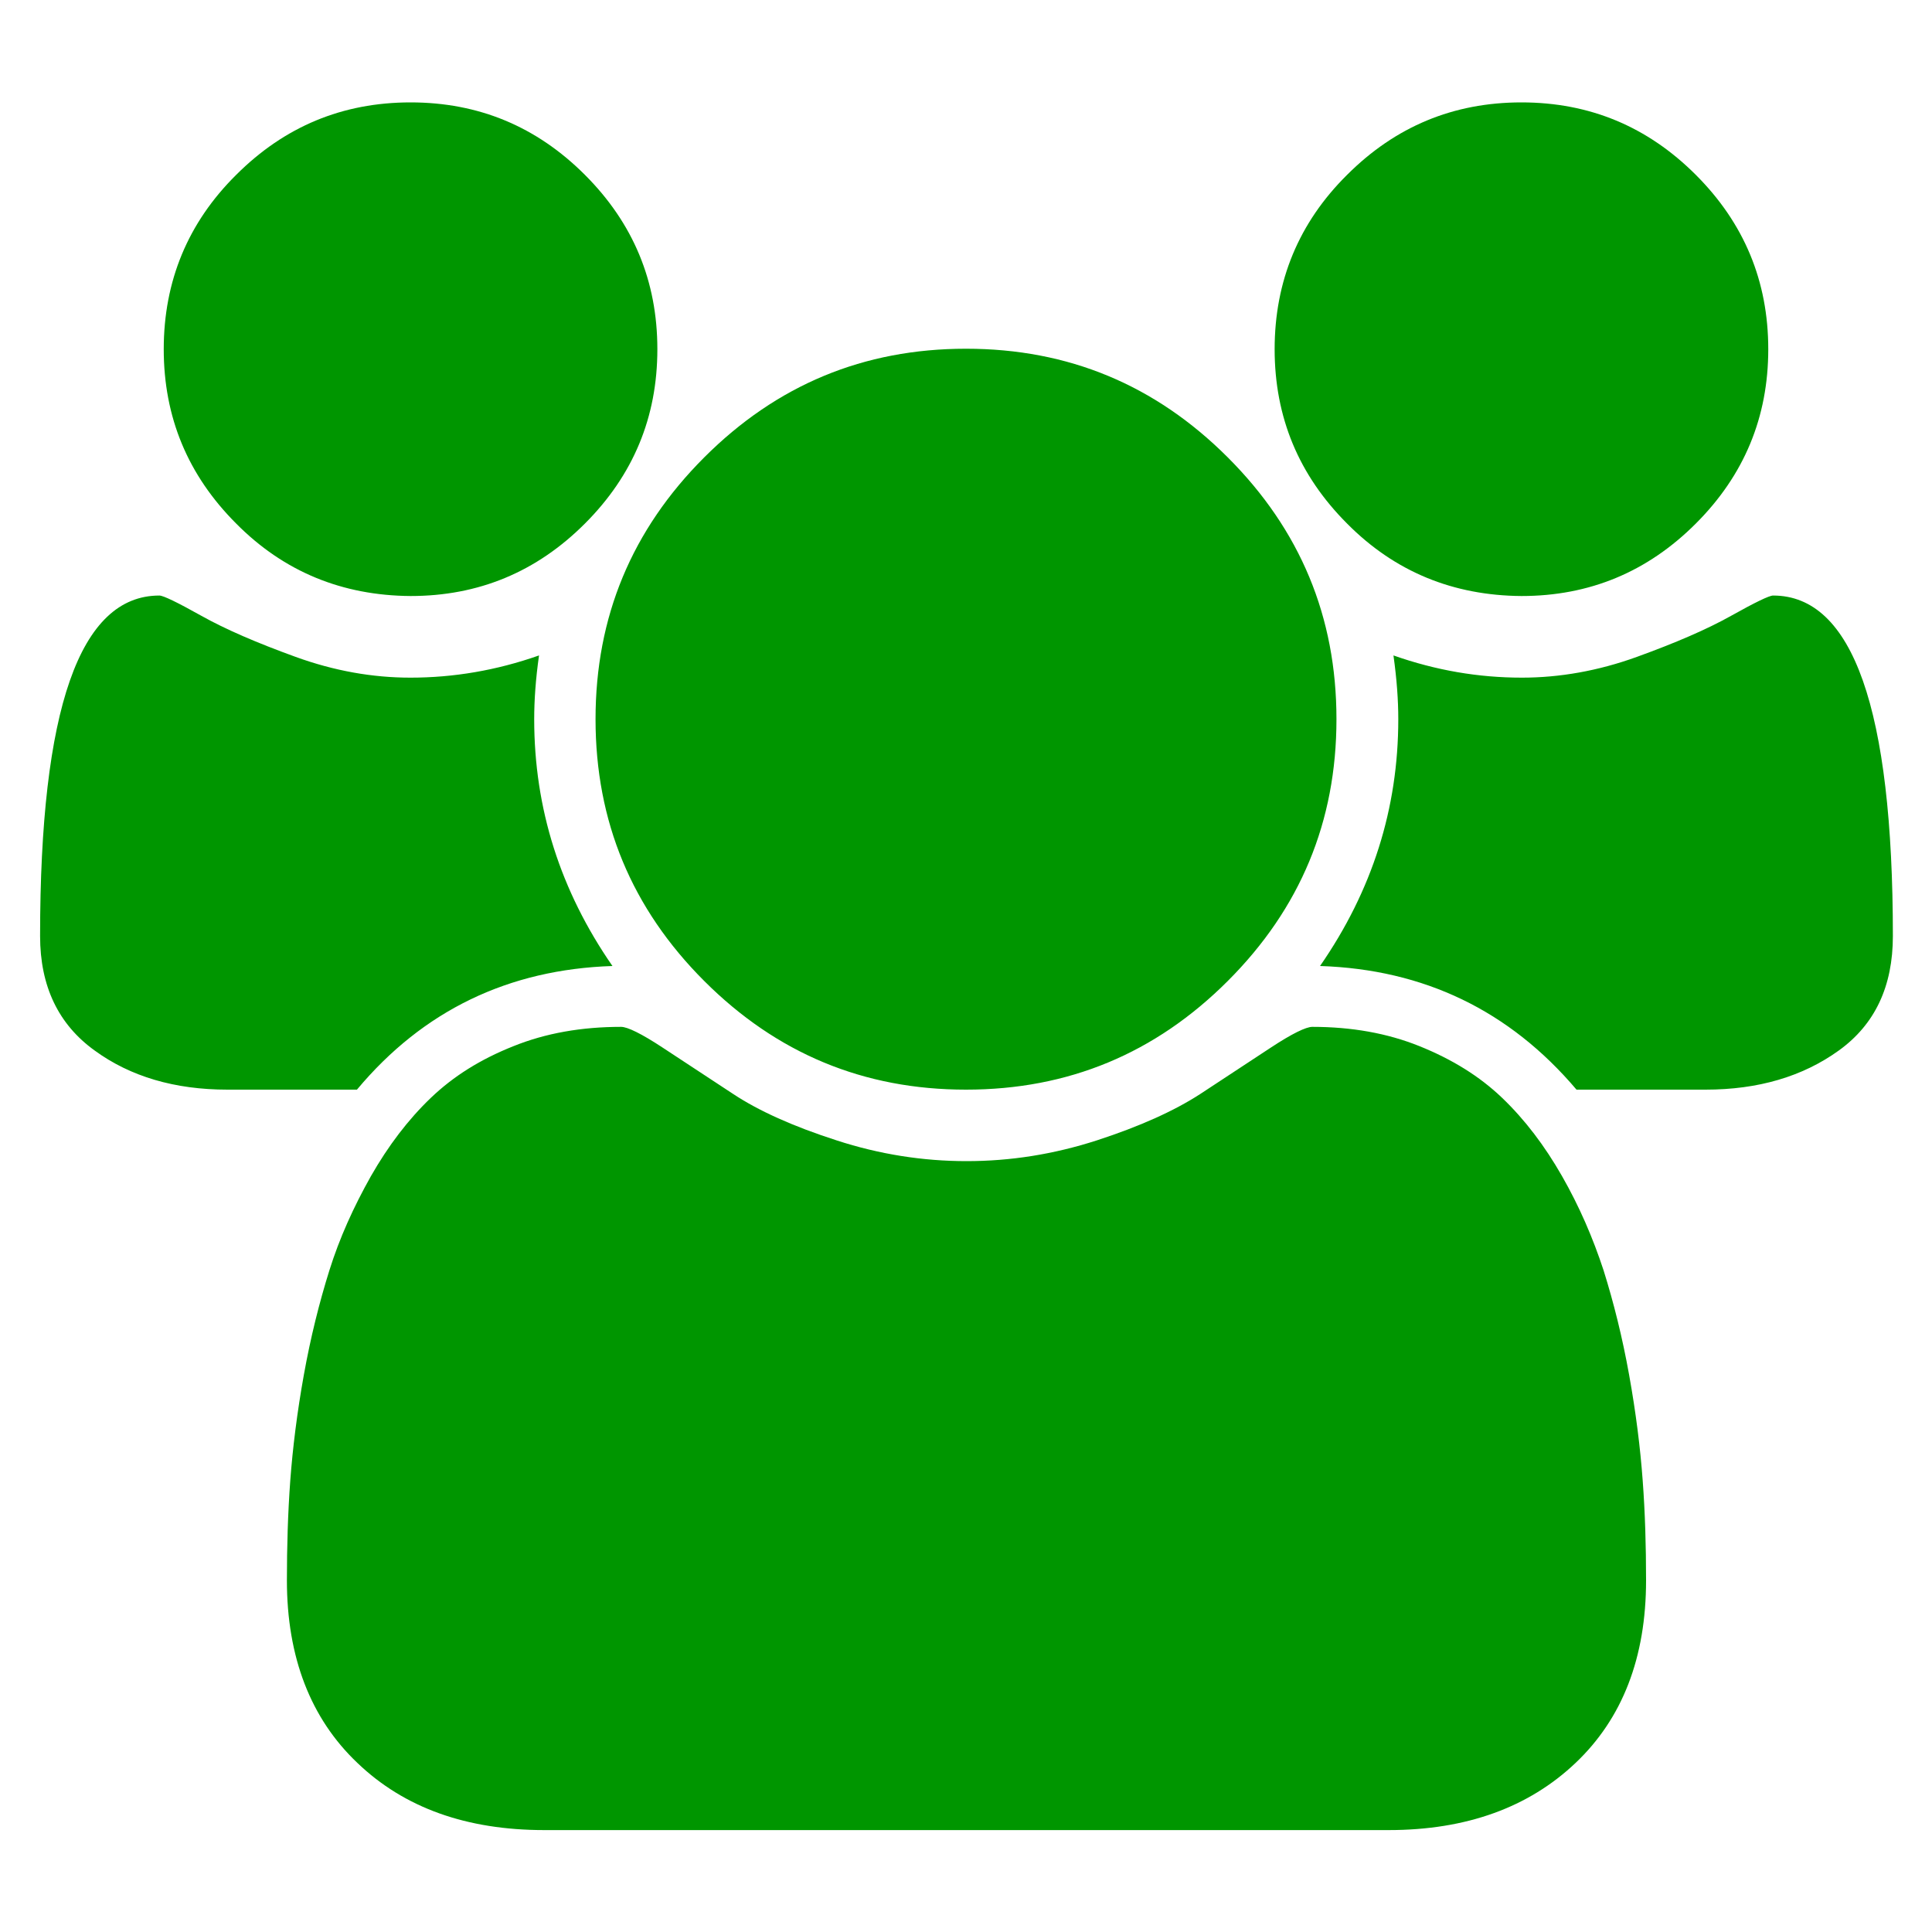
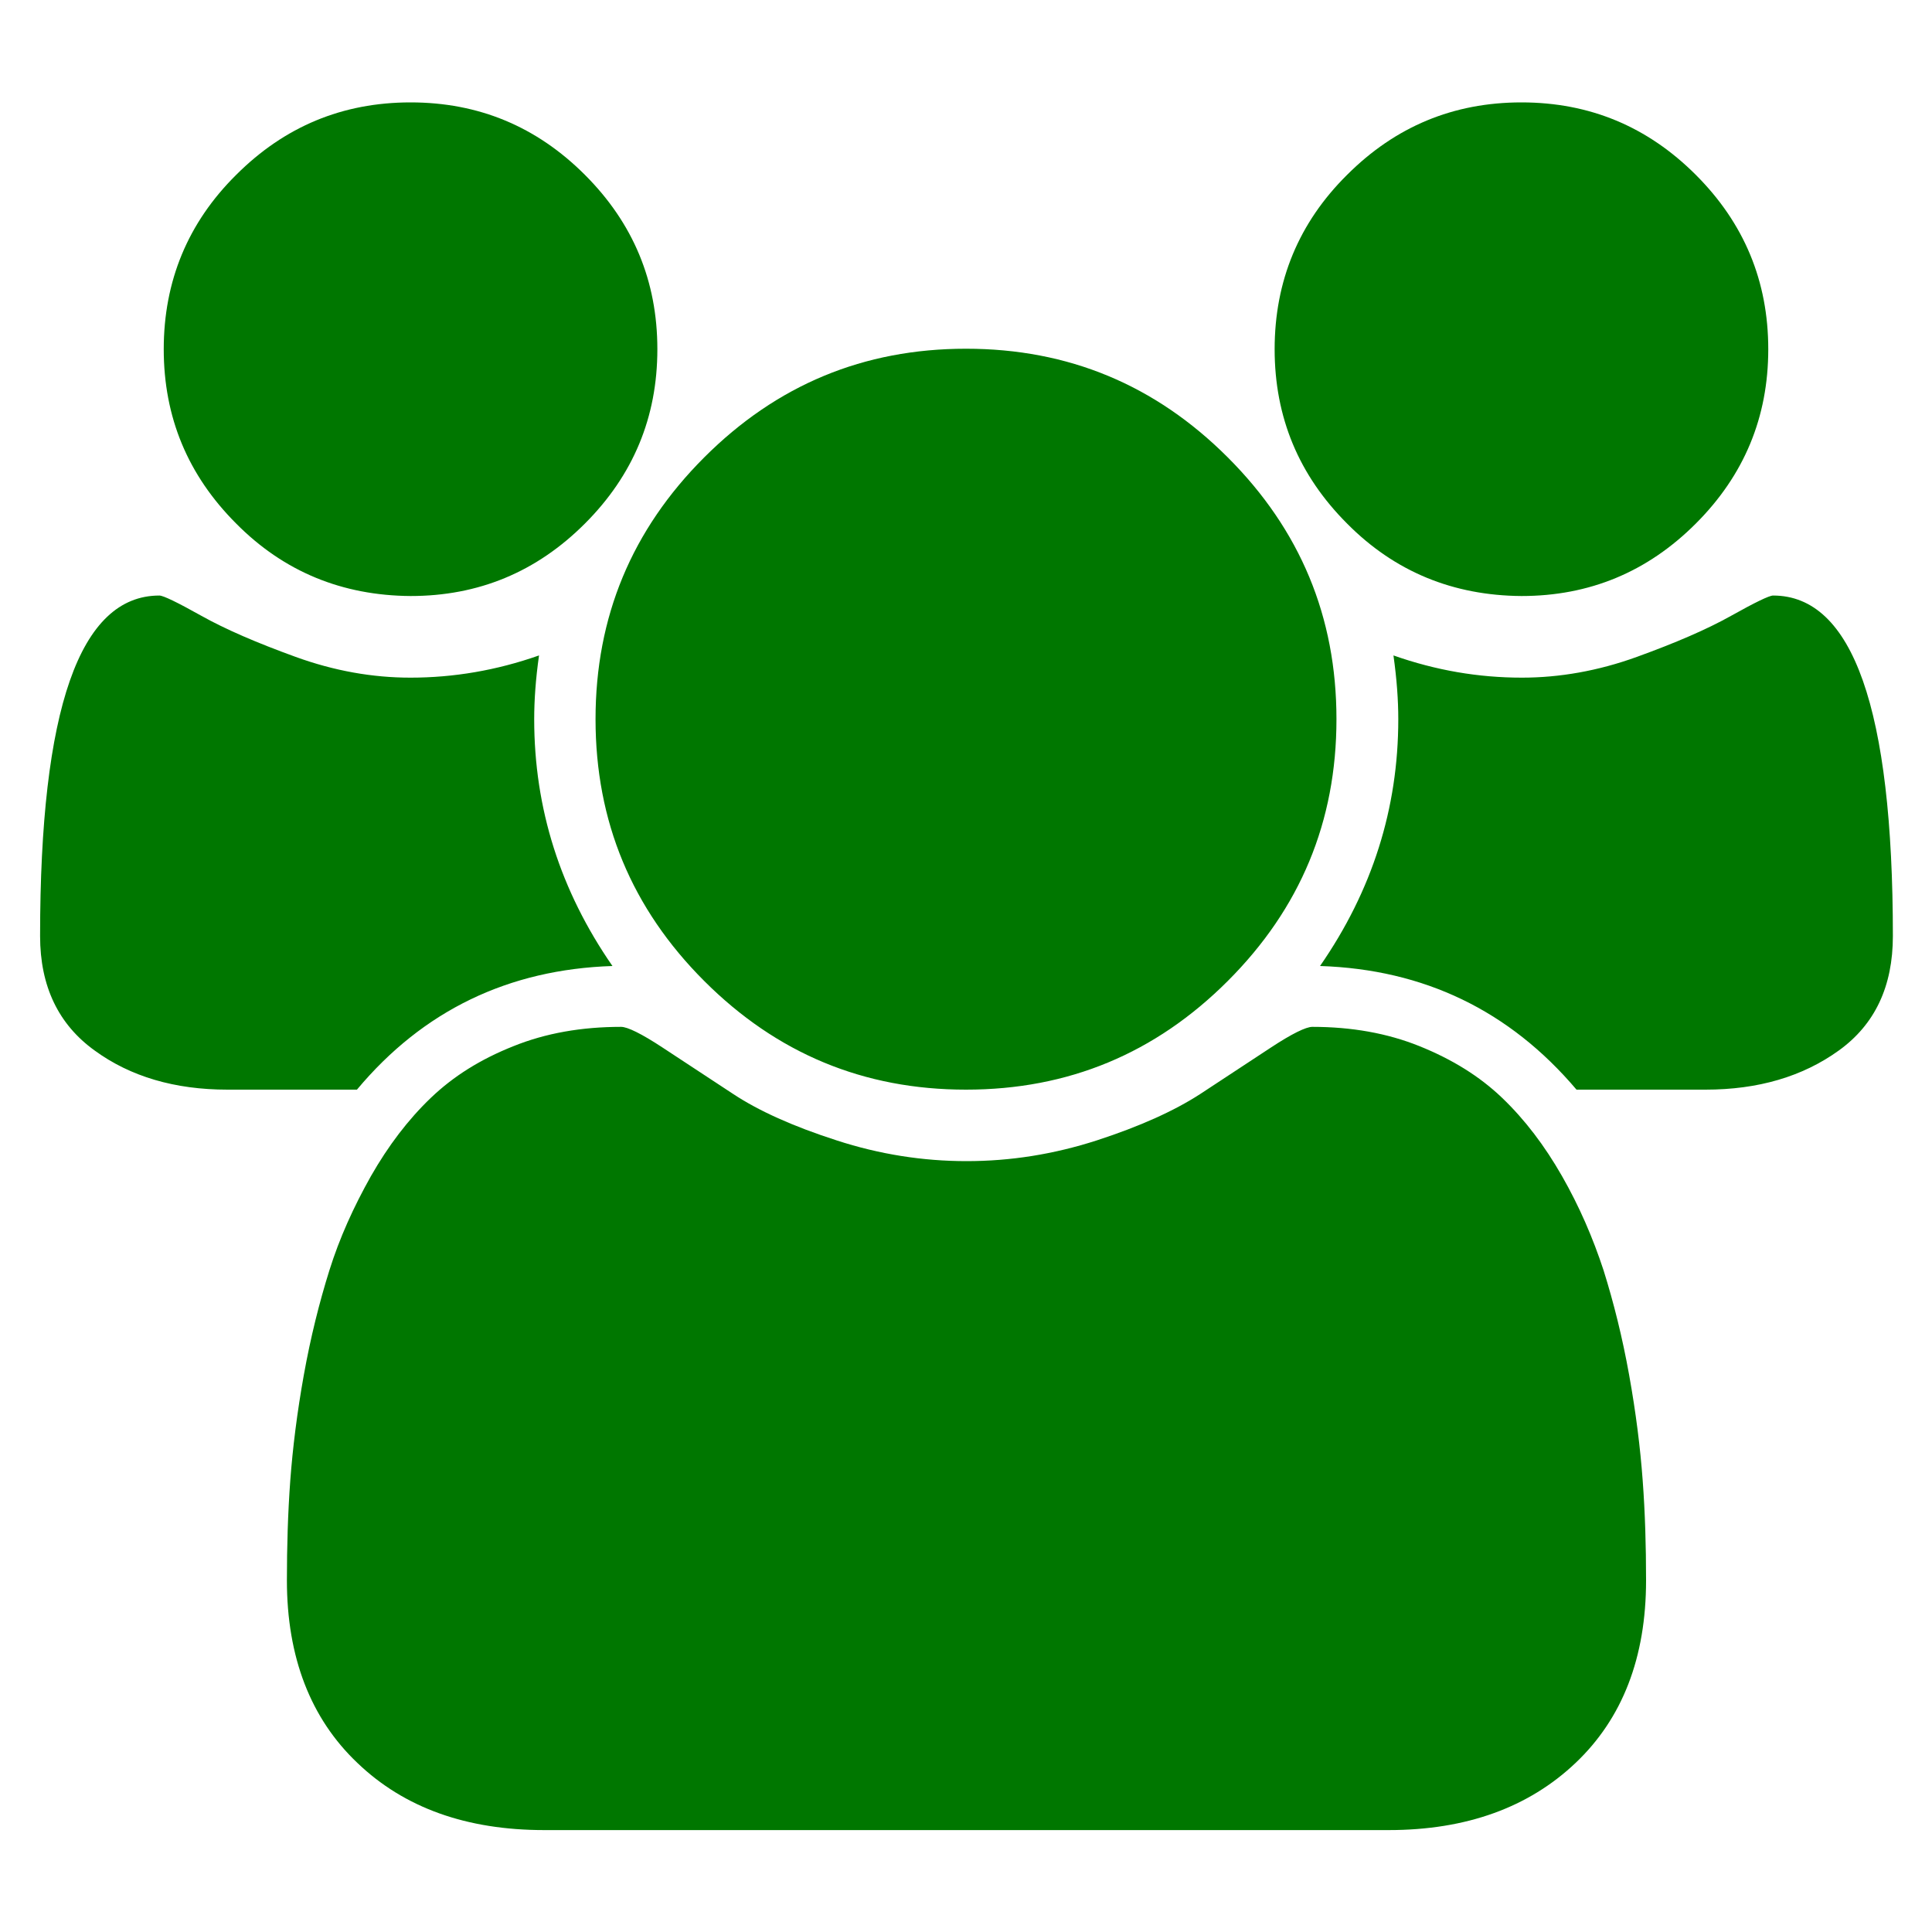
<svg xmlns="http://www.w3.org/2000/svg" width="20px" height="20px" viewBox="0 0 400 400" version="1.1">
-   <path d="M8.3 193.8c0-47 8.2-70.5 24.7-70.5.8 0 3.7 1.4 8.7 4.2s11.5 5.6 19.5 8.5 15.9 4.3 23.8 4.3c8.9 0 17.8-1.5 26.6-4.6-.7 4.9-1 9.3-1 13.2 0 18.5 5.4 35.5 16.2 51.1-21.5.7-39.2 9.2-52.9 25.6H47.1c-10.9 0-20.1-2.7-27.5-8.1-7.5-5.4-11.3-13.3-11.3-23.7zm40.6-85.4c-10-10-15-22-15-36.1s5-26.2 15-36.1c10-10 22-15 36.1-15s26.1 5 36.1 15 15 22 15 36.1-5 26.1-15 36.1-22 15-36.1 15c-14.1-.1-26.2-5-36.1-15zm10.5 218.8c0-7 .2-13.9.7-20.7.5-6.7 1.4-14 2.8-21.8s3.2-15 5.3-21.7 5-13.1 8.6-19.5c3.6-6.3 7.7-11.7 12.4-16.2s10.3-8 17.1-10.7c6.7-2.7 14.1-4 22.3-4 1.3 0 4.2 1.4 8.6 4.3s9.3 6.1 14.6 9.6 12.4 6.7 21.4 9.6c8.9 2.9 17.9 4.3 26.9 4.3 9.1 0 18-1.4 27-4.3 8.9-2.9 16-6.1 21.4-9.6 5.3-3.5 10.2-6.7 14.6-9.6s7.3-4.3 8.6-4.3c8.1 0 15.5 1.3 22.2 4s12.4 6.2 17.1 10.7 8.8 9.9 12.4 16.2 6.4 12.8 8.6 19.5c2.1 6.7 3.9 13.9 5.3 21.7s2.3 15 2.8 21.8c.5 6.7.7 13.6.7 20.7 0 16-4.9 28.6-14.6 37.8s-22.6 13.9-38.7 13.9H112.7c-16.1 0-29-4.6-38.7-13.9-9.7-9.2-14.6-21.9-14.6-37.8zm86.4-124.1c-15-15-22.5-33-22.5-54.2s7.5-39.2 22.5-54.2 33-22.5 54.2-22.5 39.2 7.5 54.2 22.5 22.5 33 22.5 54.2-7.5 39.2-22.5 54.2-33 22.5-54.2 22.5-39.2-7.5-54.2-22.5zm133.1-94.7c-10-10-15-22-15-36.1s5-26.2 15-36.1c10-10 22-15 36.1-15s26.1 5 36.1 15 15 22 15 36.1-5 26.1-15 36.1-22 15-36.1 15c-14.1-.1-26.2-5-36.1-15zm-5.6 91.6c10.8-15.6 16.2-32.6 16.2-51.1 0-3.9-.3-8.2-1-13.2 8.8 3.1 17.6 4.6 26.6 4.6 7.8 0 15.8-1.4 23.8-4.3s14.5-5.7 19.5-8.5 7.9-4.2 8.7-4.2c16.5 0 24.8 23.5 24.8 70.5 0 10.4-3.7 18.3-11.2 23.7s-16.7 8.1-27.6 8.1h-26.7c-13.9-16.4-31.6-24.9-53.1-25.6z" style="fill:rgb(0,150,0)" />
+   <path d="M8.3 193.8c0-47 8.2-70.5 24.7-70.5.8 0 3.7 1.4 8.7 4.2s11.5 5.6 19.5 8.5 15.9 4.3 23.8 4.3c8.9 0 17.8-1.5 26.6-4.6-.7 4.9-1 9.3-1 13.2 0 18.5 5.4 35.5 16.2 51.1-21.5.7-39.2 9.2-52.9 25.6H47.1c-10.9 0-20.1-2.7-27.5-8.1-7.5-5.4-11.3-13.3-11.3-23.7zm40.6-85.4c-10-10-15-22-15-36.1s5-26.2 15-36.1c10-10 22-15 36.1-15s26.1 5 36.1 15 15 22 15 36.1-5 26.1-15 36.1-22 15-36.1 15c-14.1-.1-26.2-5-36.1-15zm10.5 218.8c0-7 .2-13.9.7-20.7.5-6.7 1.4-14 2.8-21.8s3.2-15 5.3-21.7 5-13.1 8.6-19.5c3.6-6.3 7.7-11.7 12.4-16.2s10.3-8 17.1-10.7c6.7-2.7 14.1-4 22.3-4 1.3 0 4.2 1.4 8.6 4.3s9.3 6.1 14.6 9.6 12.4 6.7 21.4 9.6c8.9 2.9 17.9 4.3 26.9 4.3 9.1 0 18-1.4 27-4.3 8.9-2.9 16-6.1 21.4-9.6 5.3-3.5 10.2-6.7 14.6-9.6s7.3-4.3 8.6-4.3c8.1 0 15.5 1.3 22.2 4s12.4 6.2 17.1 10.7 8.8 9.9 12.4 16.2 6.4 12.8 8.6 19.5c2.1 6.7 3.9 13.9 5.3 21.7s2.3 15 2.8 21.8c.5 6.7.7 13.6.7 20.7 0 16-4.9 28.6-14.6 37.8s-22.6 13.9-38.7 13.9H112.7c-16.1 0-29-4.6-38.7-13.9-9.7-9.2-14.6-21.9-14.6-37.8zm86.4-124.1c-15-15-22.5-33-22.5-54.2s7.5-39.2 22.5-54.2 33-22.5 54.2-22.5 39.2 7.5 54.2 22.5 22.5 33 22.5 54.2-7.5 39.2-22.5 54.2-33 22.5-54.2 22.5-39.2-7.5-54.2-22.5zm133.1-94.7c-10-10-15-22-15-36.1s5-26.2 15-36.1c10-10 22-15 36.1-15s26.1 5 36.1 15 15 22 15 36.1-5 26.1-15 36.1-22 15-36.1 15c-14.1-.1-26.2-5-36.1-15zm-5.6 91.6c10.8-15.6 16.2-32.6 16.2-51.1 0-3.9-.3-8.2-1-13.2 8.8 3.1 17.6 4.6 26.6 4.6 7.8 0 15.8-1.4 23.8-4.3s14.5-5.7 19.5-8.5 7.9-4.2 8.7-4.2c16.5 0 24.8 23.5 24.8 70.5 0 10.4-3.7 18.3-11.2 23.7s-16.7 8.1-27.6 8.1h-26.7c-13.9-16.4-31.6-24.9-53.1-25.6z" style="fill:#007700" />
</svg>
